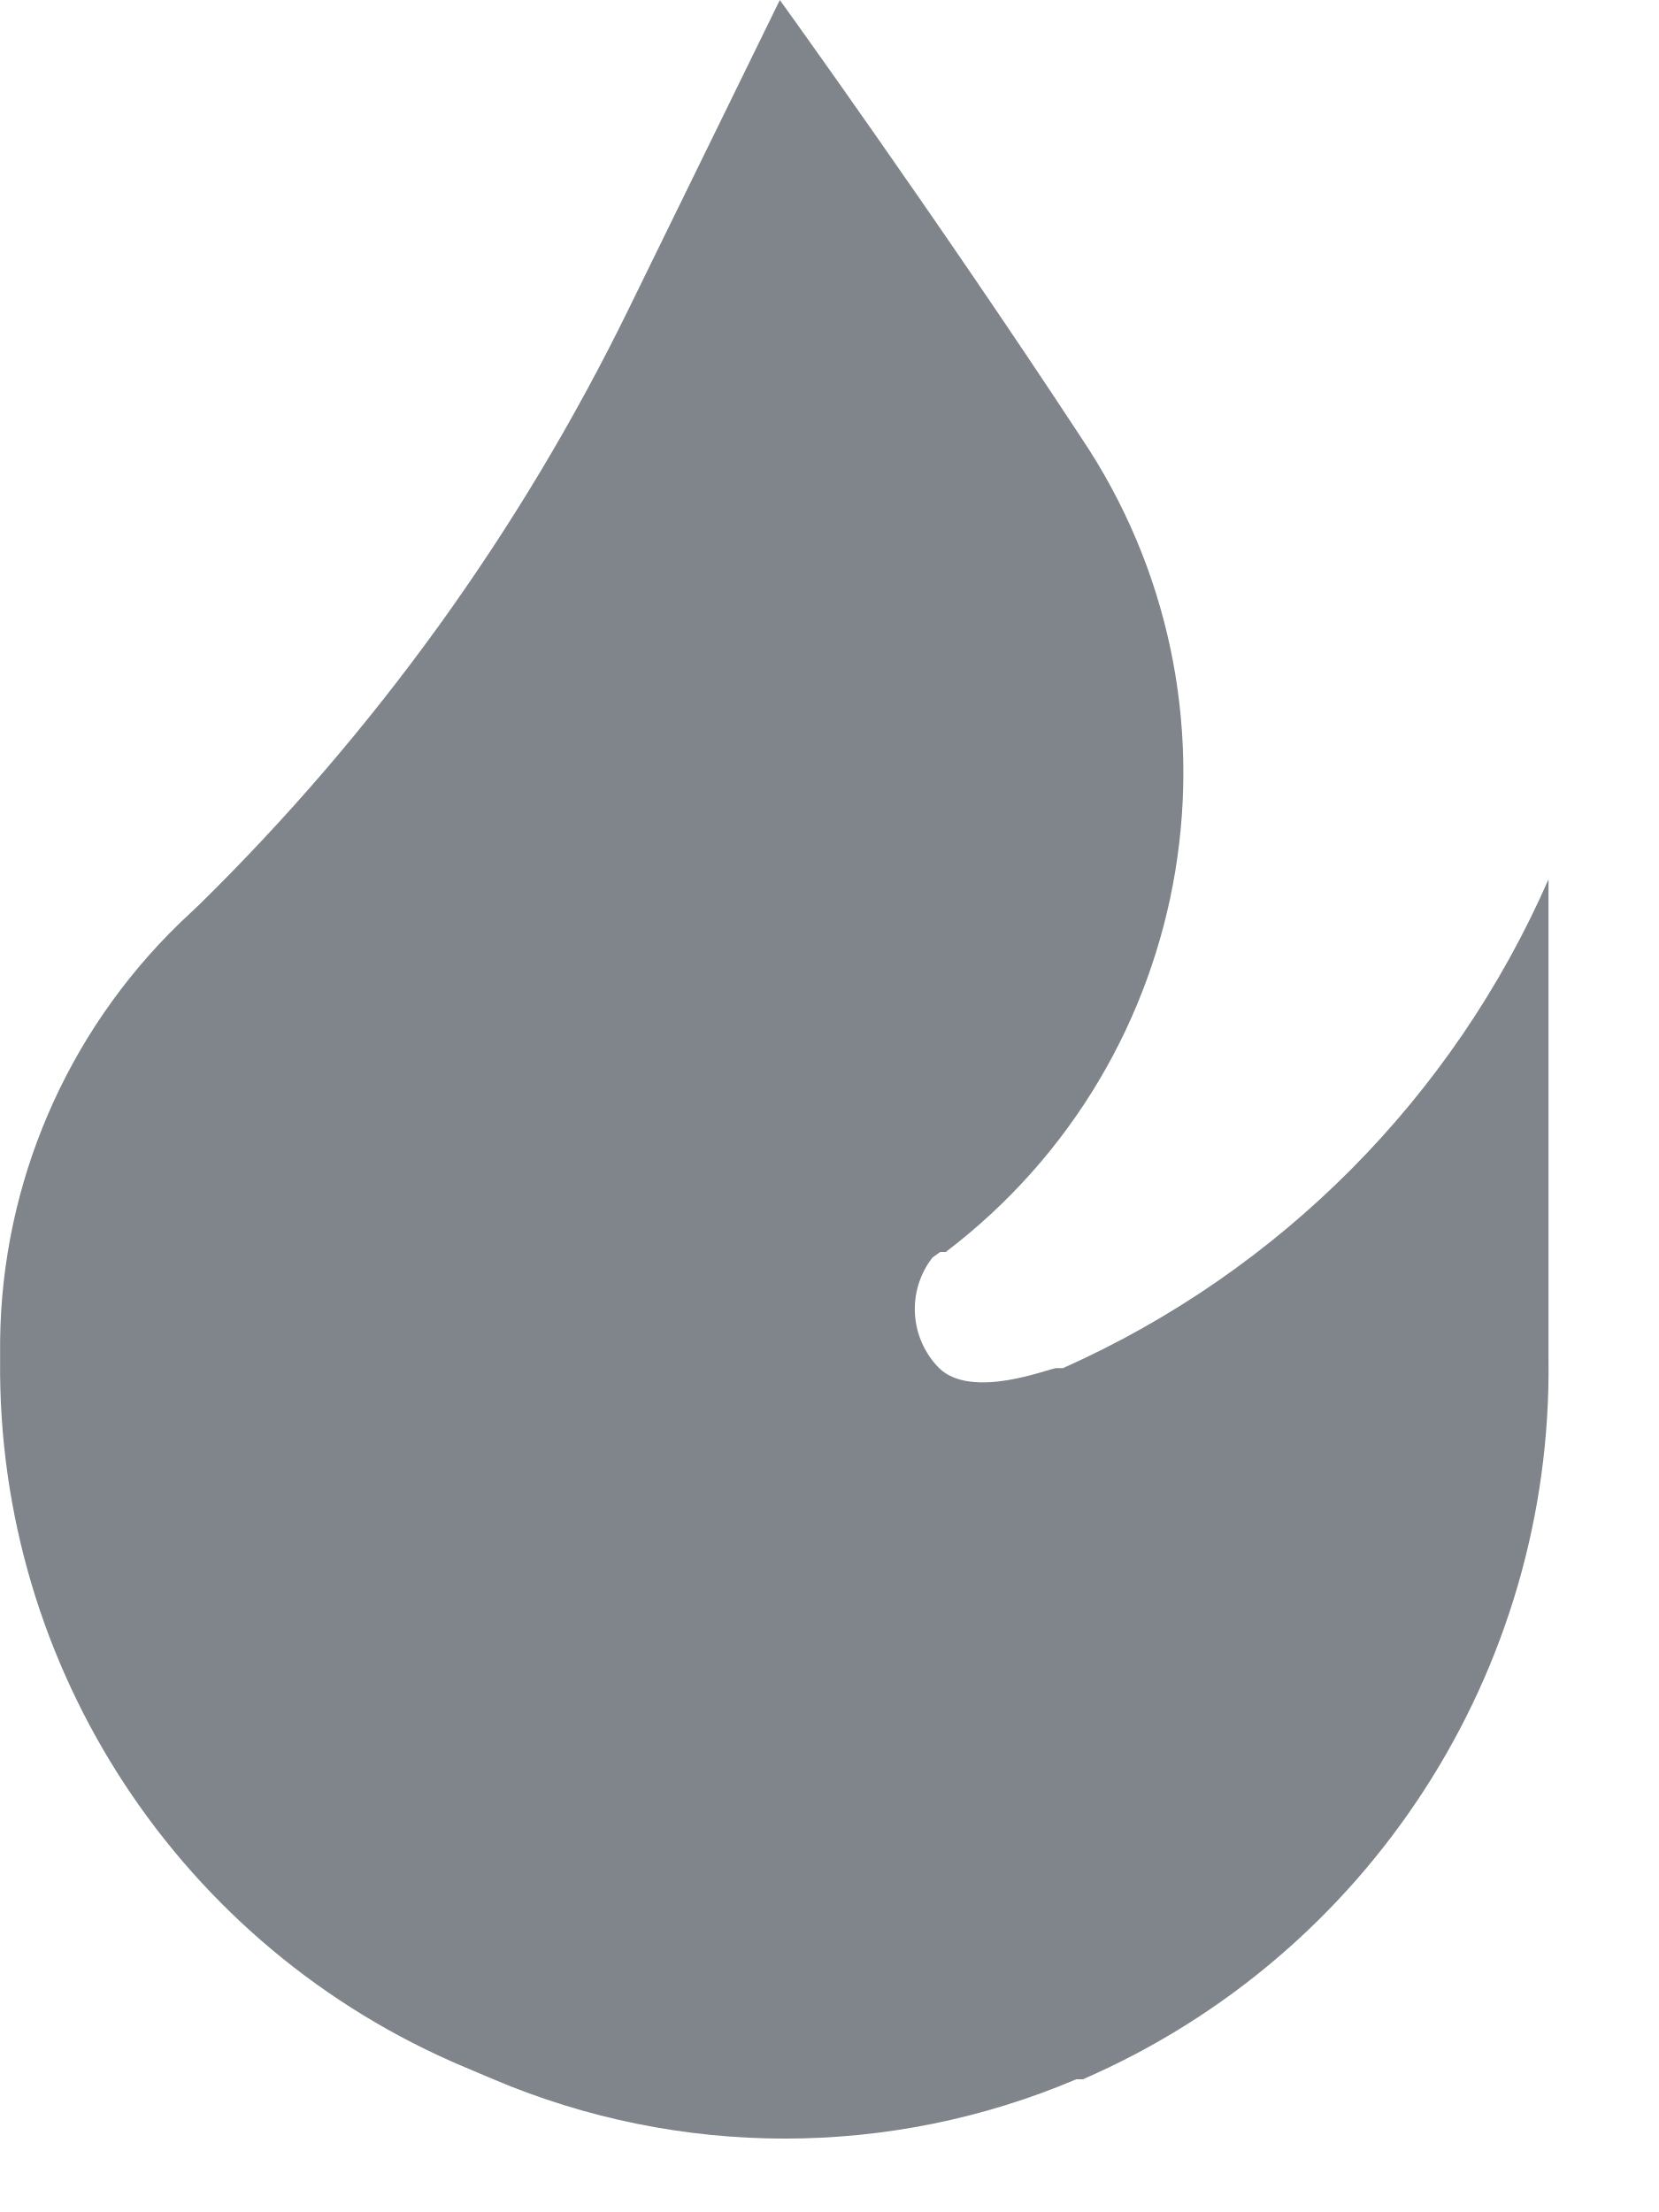
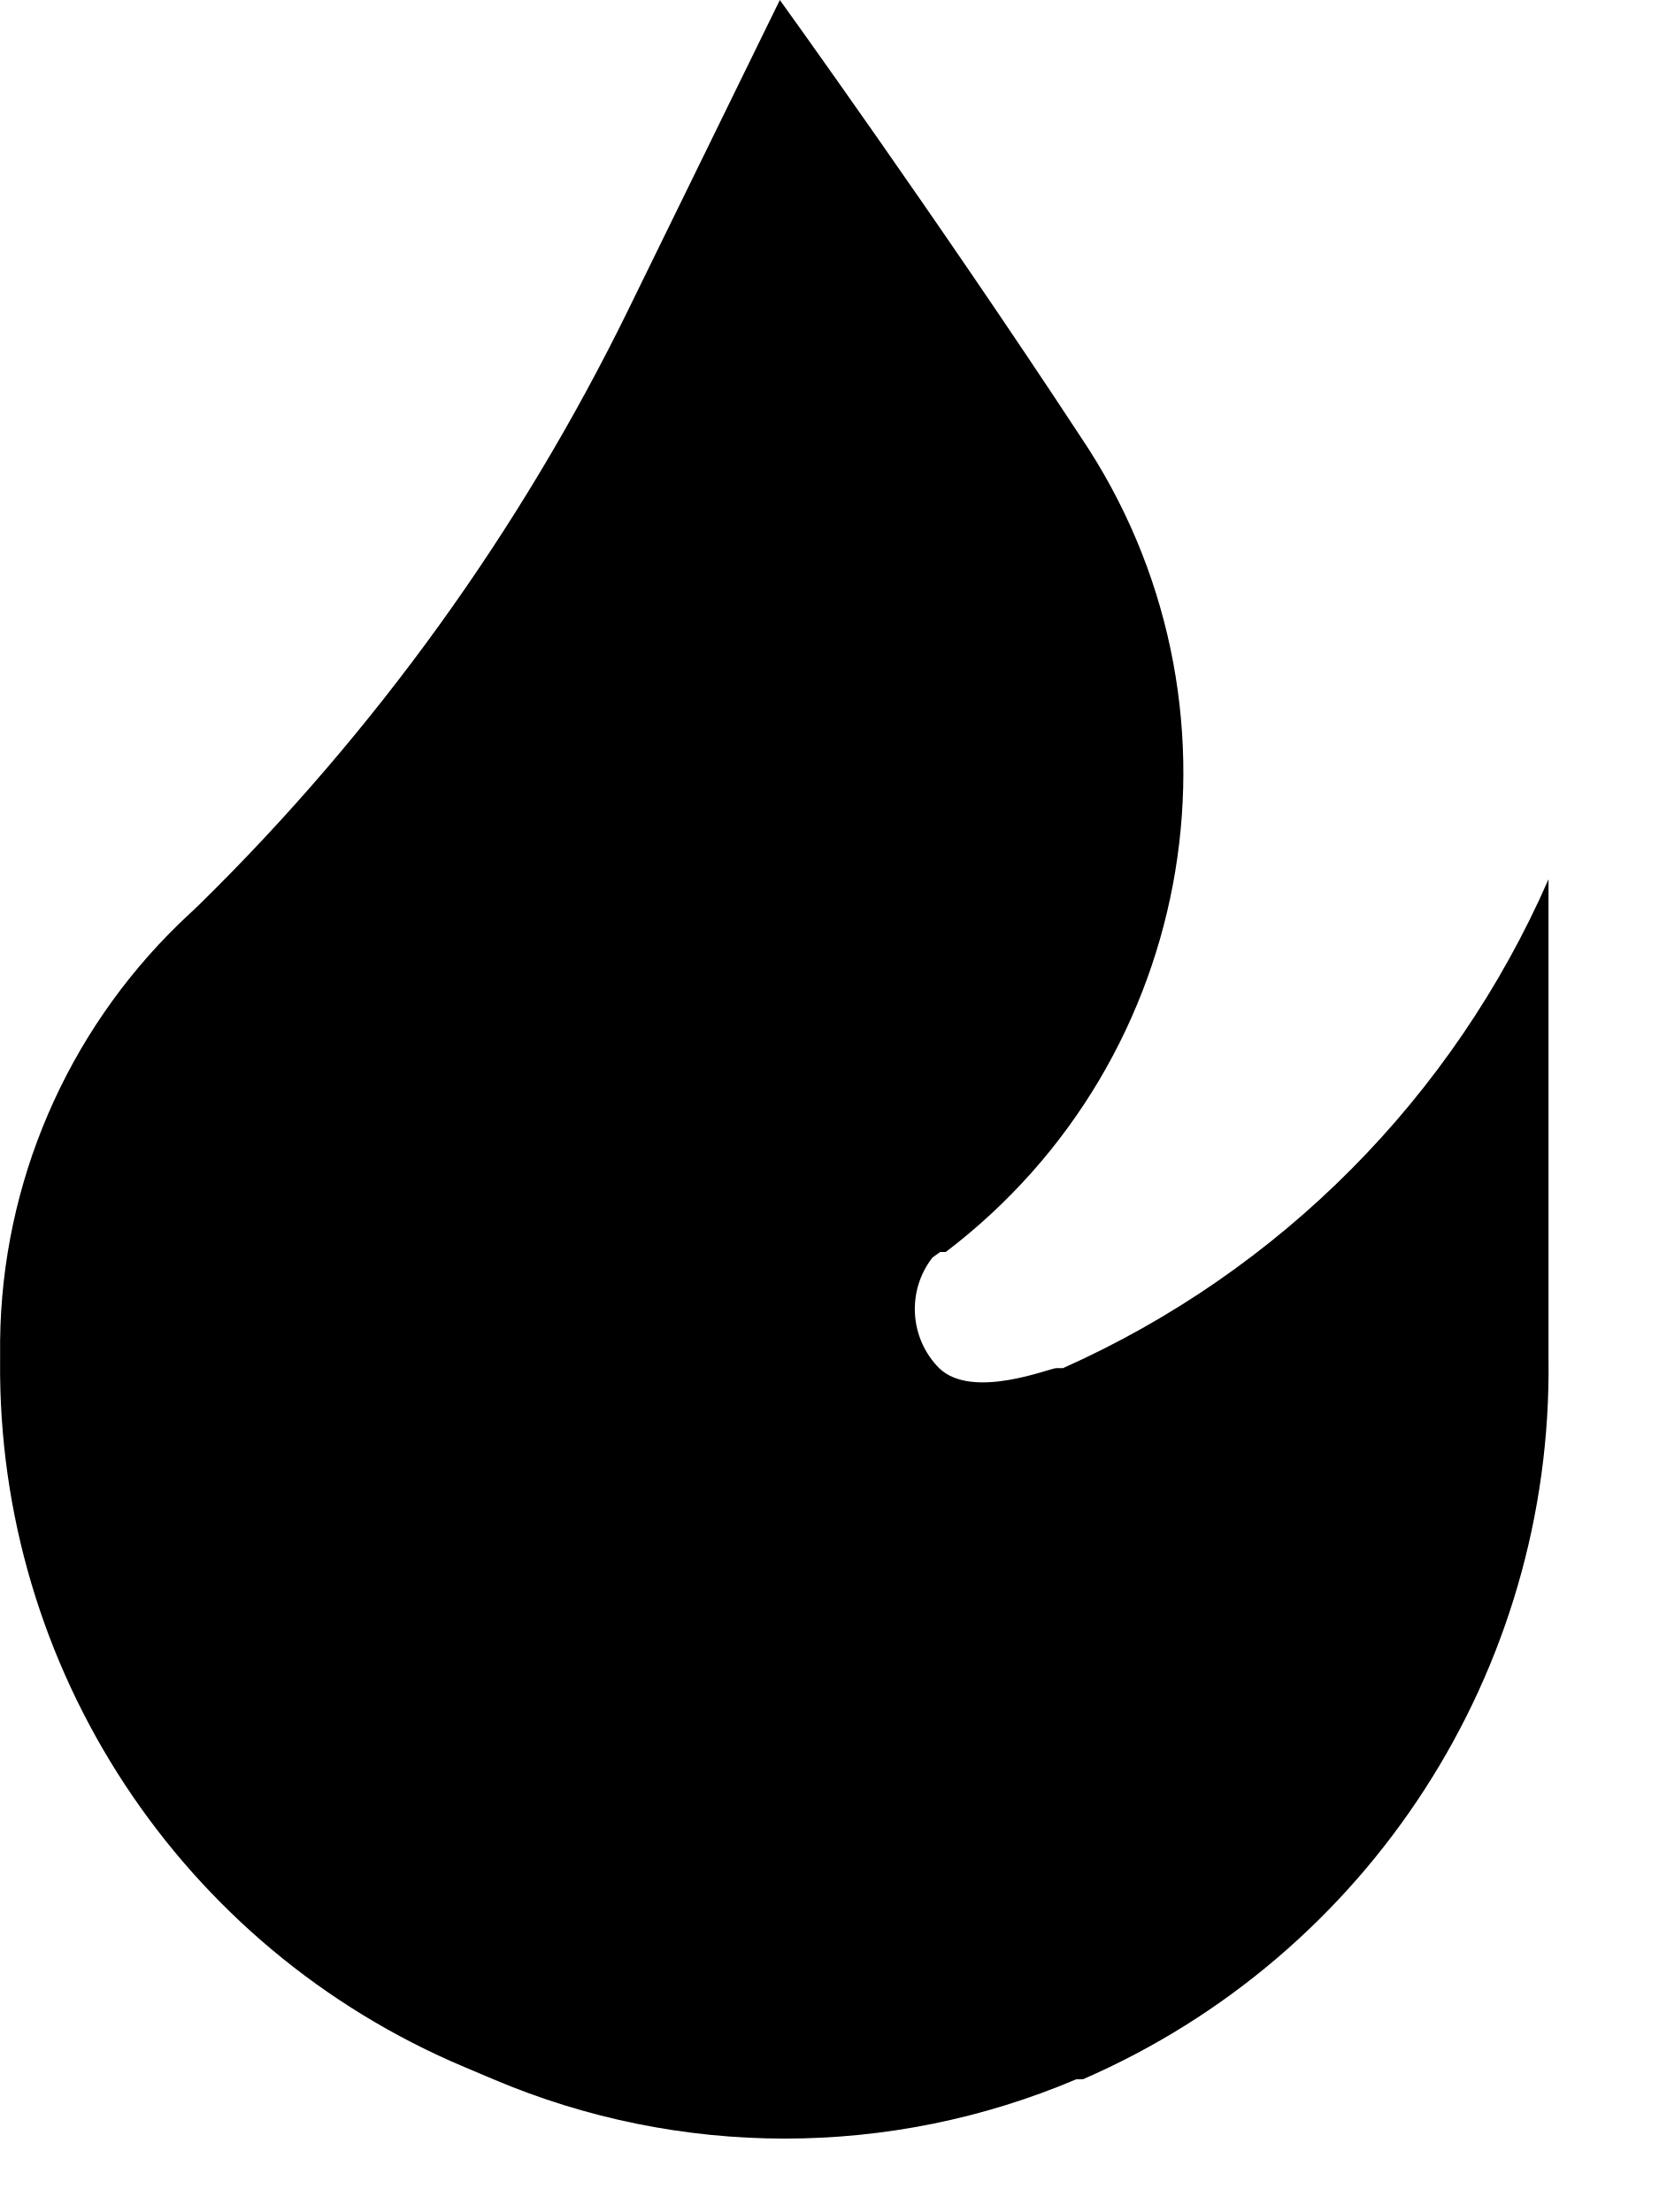
- <svg xmlns="http://www.w3.org/2000/svg" width="15" height="20" viewBox="0 0 15 20" fill="none">
-   <path d="M7.051 0L5.681 2.8C4.702 4.8 3.39 6.62 1.801 8.18L1.621 8.35C0.601 9.341 0.017 10.698 0.001 12.12V12.3C-0.026 15.085 1.634 17.61 4.201 18.69L4.461 18.8C6.145 19.515 8.047 19.515 9.731 18.8H9.791C12.378 17.676 14.037 15.11 14.001 12.29V7.95C13.139 9.919 11.574 11.495 9.611 12.37C9.611 12.37 9.611 12.37 9.551 12.37C9.491 12.37 8.791 12.66 8.491 12.37C8.223 12.099 8.197 11.671 8.431 11.37L8.501 11.32H8.551C10.847 9.575 11.382 6.342 9.771 3.95C8.471 1.97 7.051 0 7.051 0Z" fill="#80858B" />
+ <svg xmlns="http://www.w3.org/2000/svg" width="15" height="20" viewBox="0 0 15 20" fill="current">
+   <path d="M7.051 0L5.681 2.8C4.702 4.8 3.39 6.62 1.801 8.18L1.621 8.35C0.601 9.341 0.017 10.698 0.001 12.12V12.3C-0.026 15.085 1.634 17.61 4.201 18.69L4.461 18.8C6.145 19.515 8.047 19.515 9.731 18.8H9.791C12.378 17.676 14.037 15.11 14.001 12.29V7.95C13.139 9.919 11.574 11.495 9.611 12.37C9.611 12.37 9.611 12.37 9.551 12.37C9.491 12.37 8.791 12.66 8.491 12.37C8.223 12.099 8.197 11.671 8.431 11.37L8.501 11.32H8.551C10.847 9.575 11.382 6.342 9.771 3.95C8.471 1.97 7.051 0 7.051 0Z" fill="current" />
</svg>
